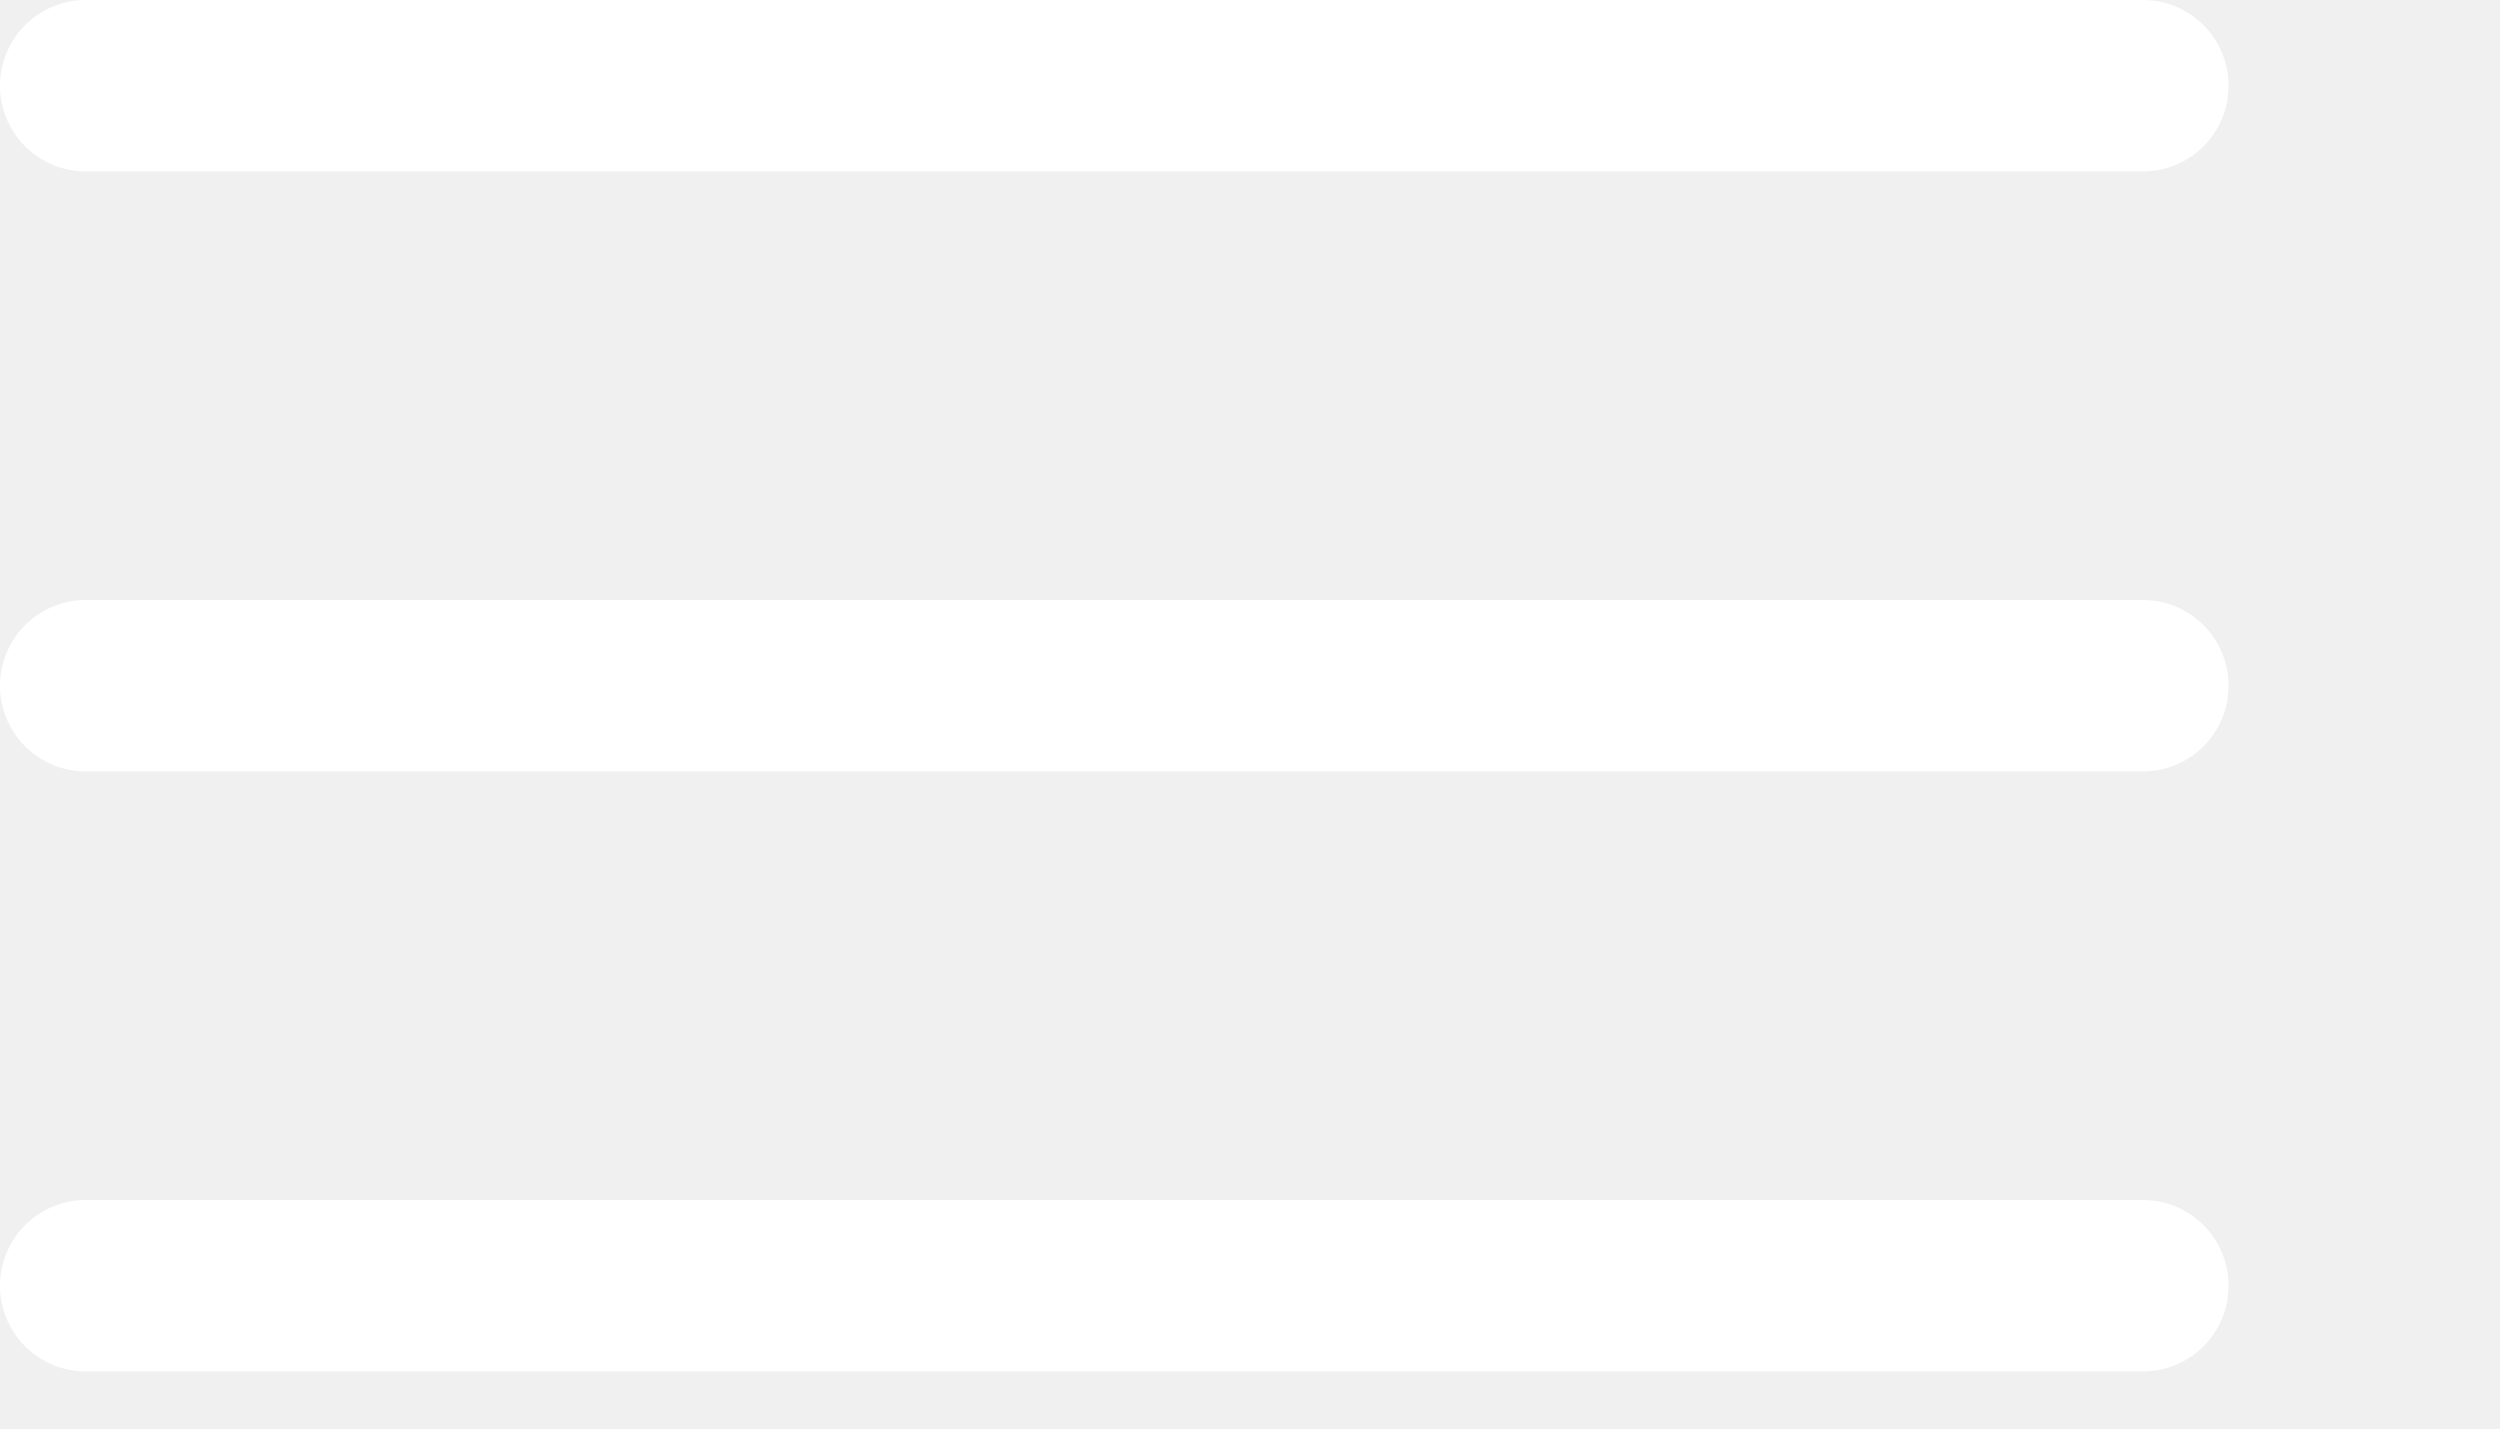
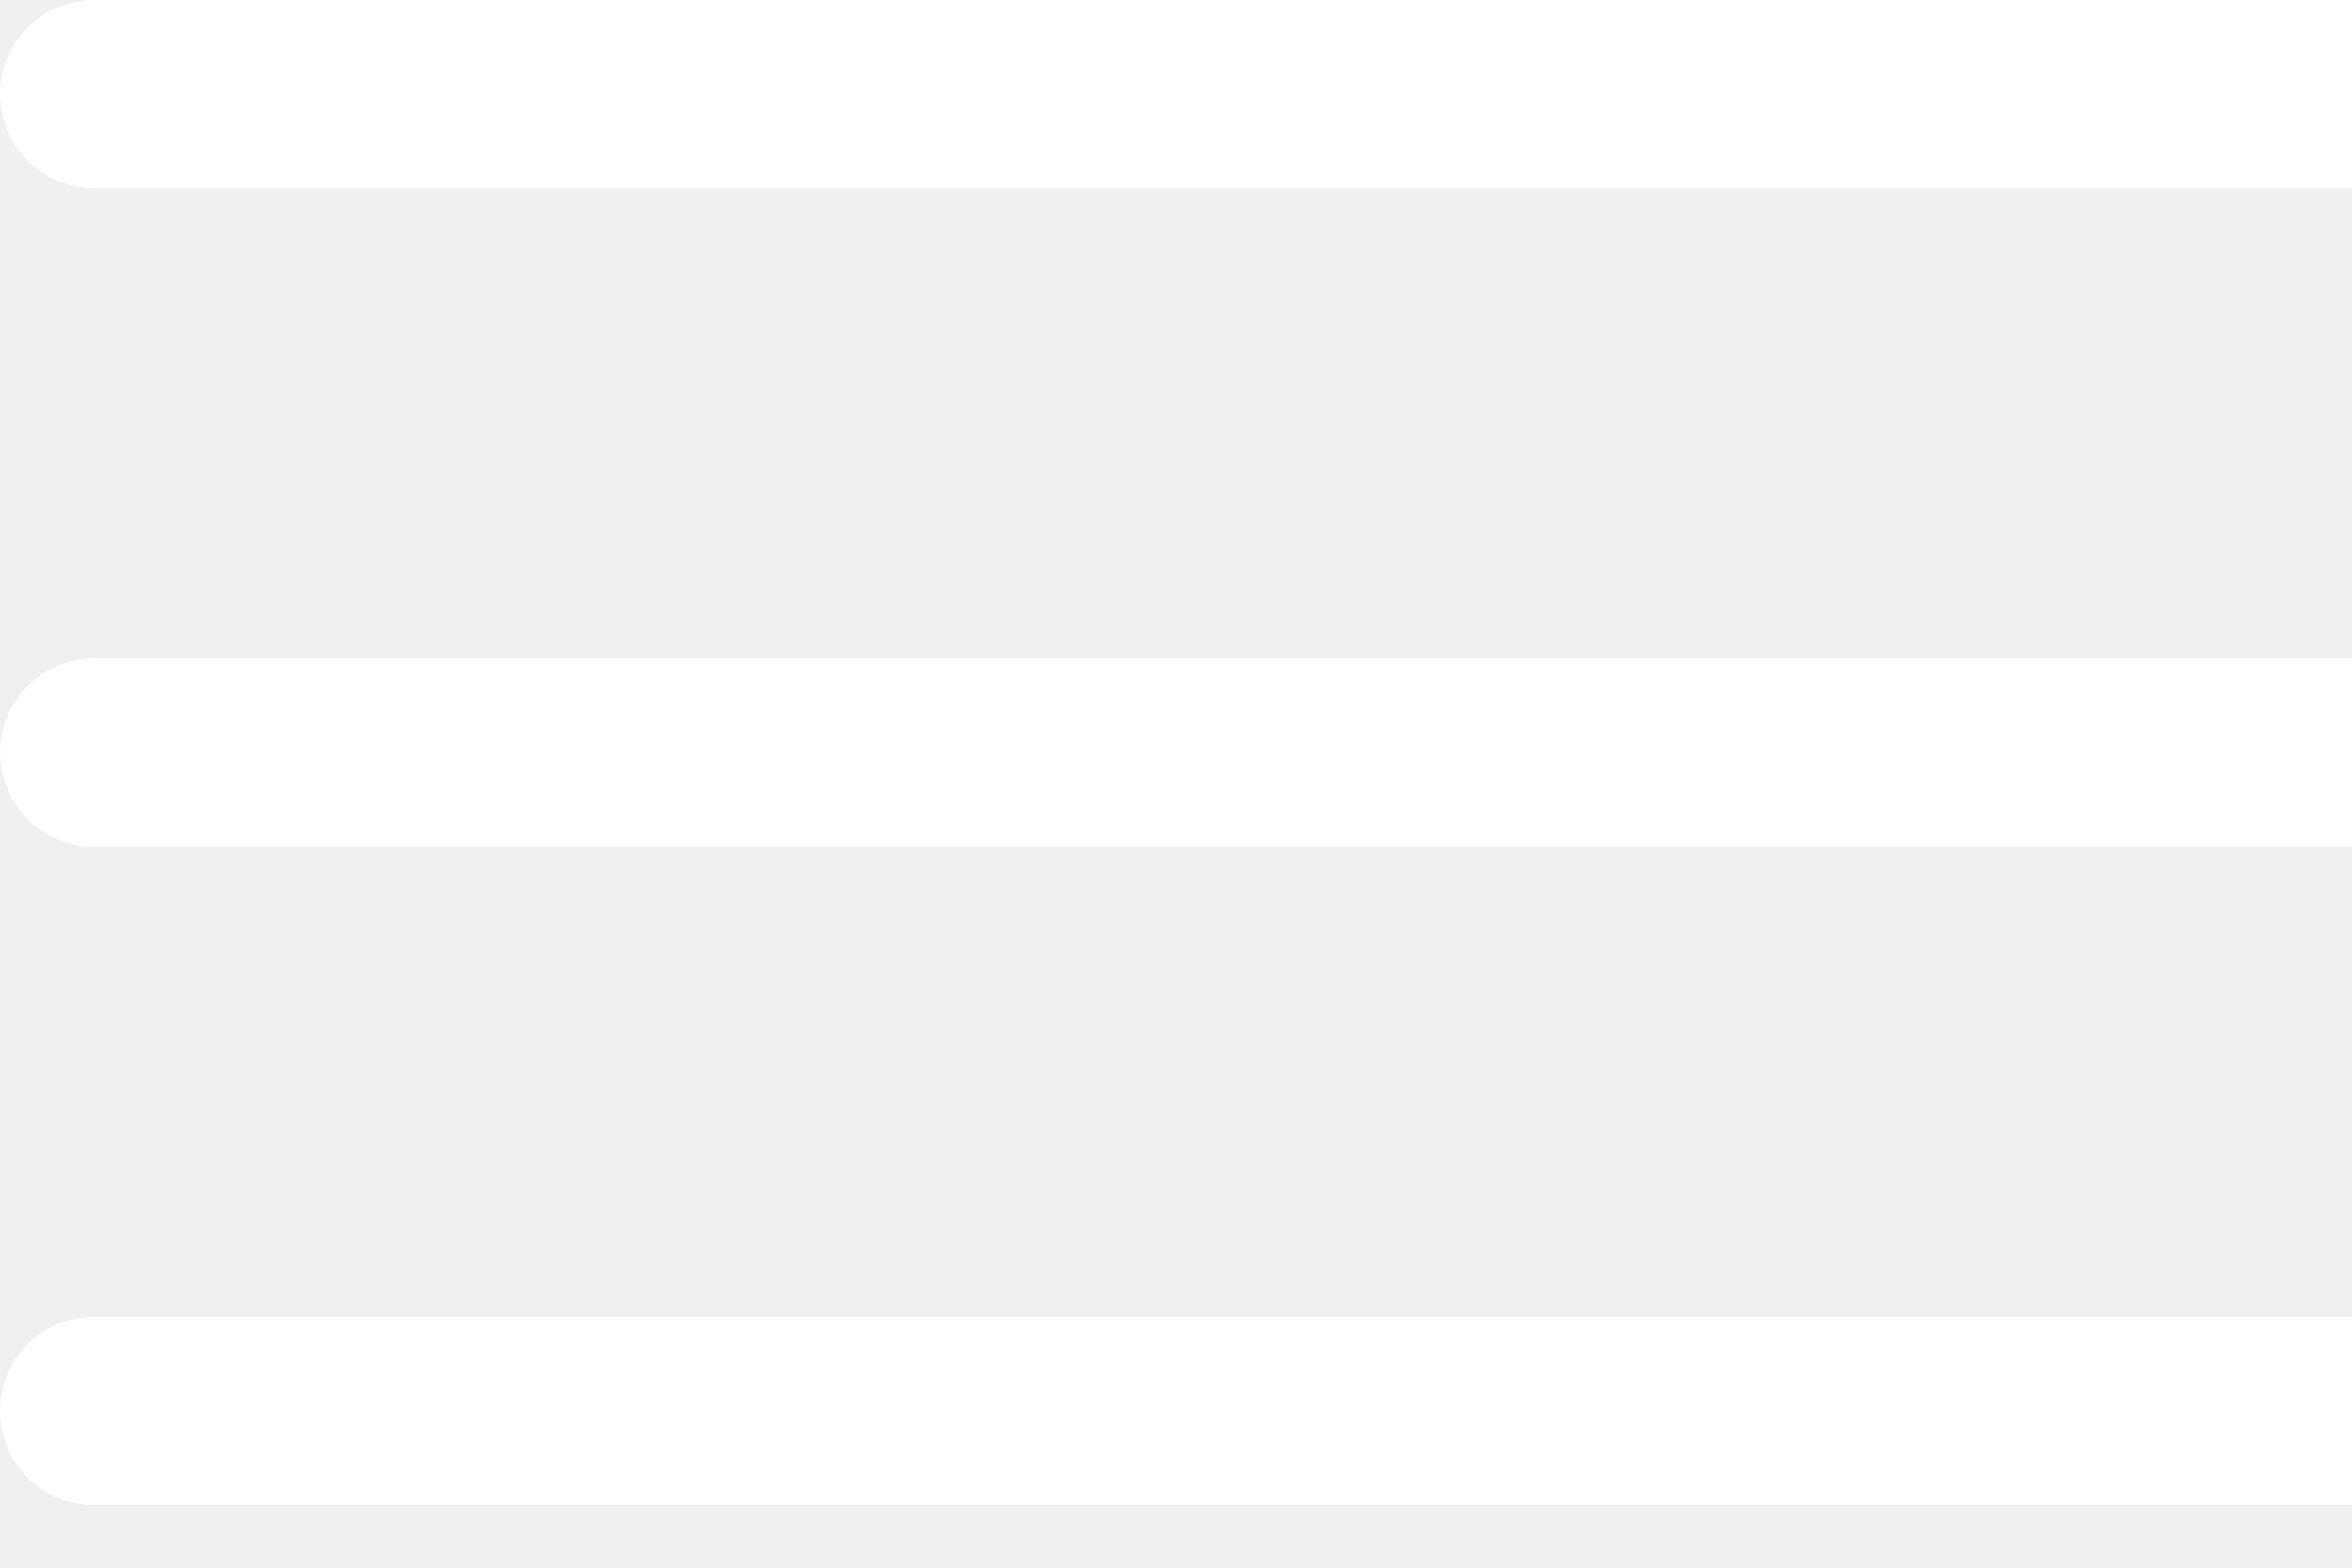
- <svg xmlns="http://www.w3.org/2000/svg" width="100%" height="100%" viewBox="0 0 7 4" version="1.1" xml:space="preserve" style="fill-rule:evenodd;clip-rule:evenodd;stroke-linecap:round;stroke-linejoin:round;stroke-miterlimit:2;">
+ <svg xmlns="http://www.w3.org/2000/svg" width="100%" height="100%" viewBox="0 0 6 4" version="1.1" xml:space="preserve" style="fill-rule:evenodd;clip-rule:evenodd;stroke-linecap:round;stroke-linejoin:round;stroke-miterlimit:2;">
  <g id="hamburger">
-     <path d="M6,0.24l-5.76,0" style="fill:none;stroke:#fff;stroke-width:0.48px;" />
-     <path d="M6,1.92l-5.76,0" style="fill:none;stroke:#fff;stroke-width:0.48px;" />
-     <path d="M6,3.6l-5.76,0" style="fill:none;stroke:#fff;stroke-width:0.48px;" />
+     <path id="top" d="M6,0.24l-5.76,0" style="fill:none;stroke:#fff;stroke-width:0.48px;" />
+     <path id="middle" d="M6,1.92l-5.76,0" style="fill:none;stroke:#fff;stroke-width:0.48px;" />
+     <path id="bottom" d="M6,3.6l-5.76,0" style="fill:none;stroke:#fff;stroke-width:0.48px;" />
  </g>
</svg>
